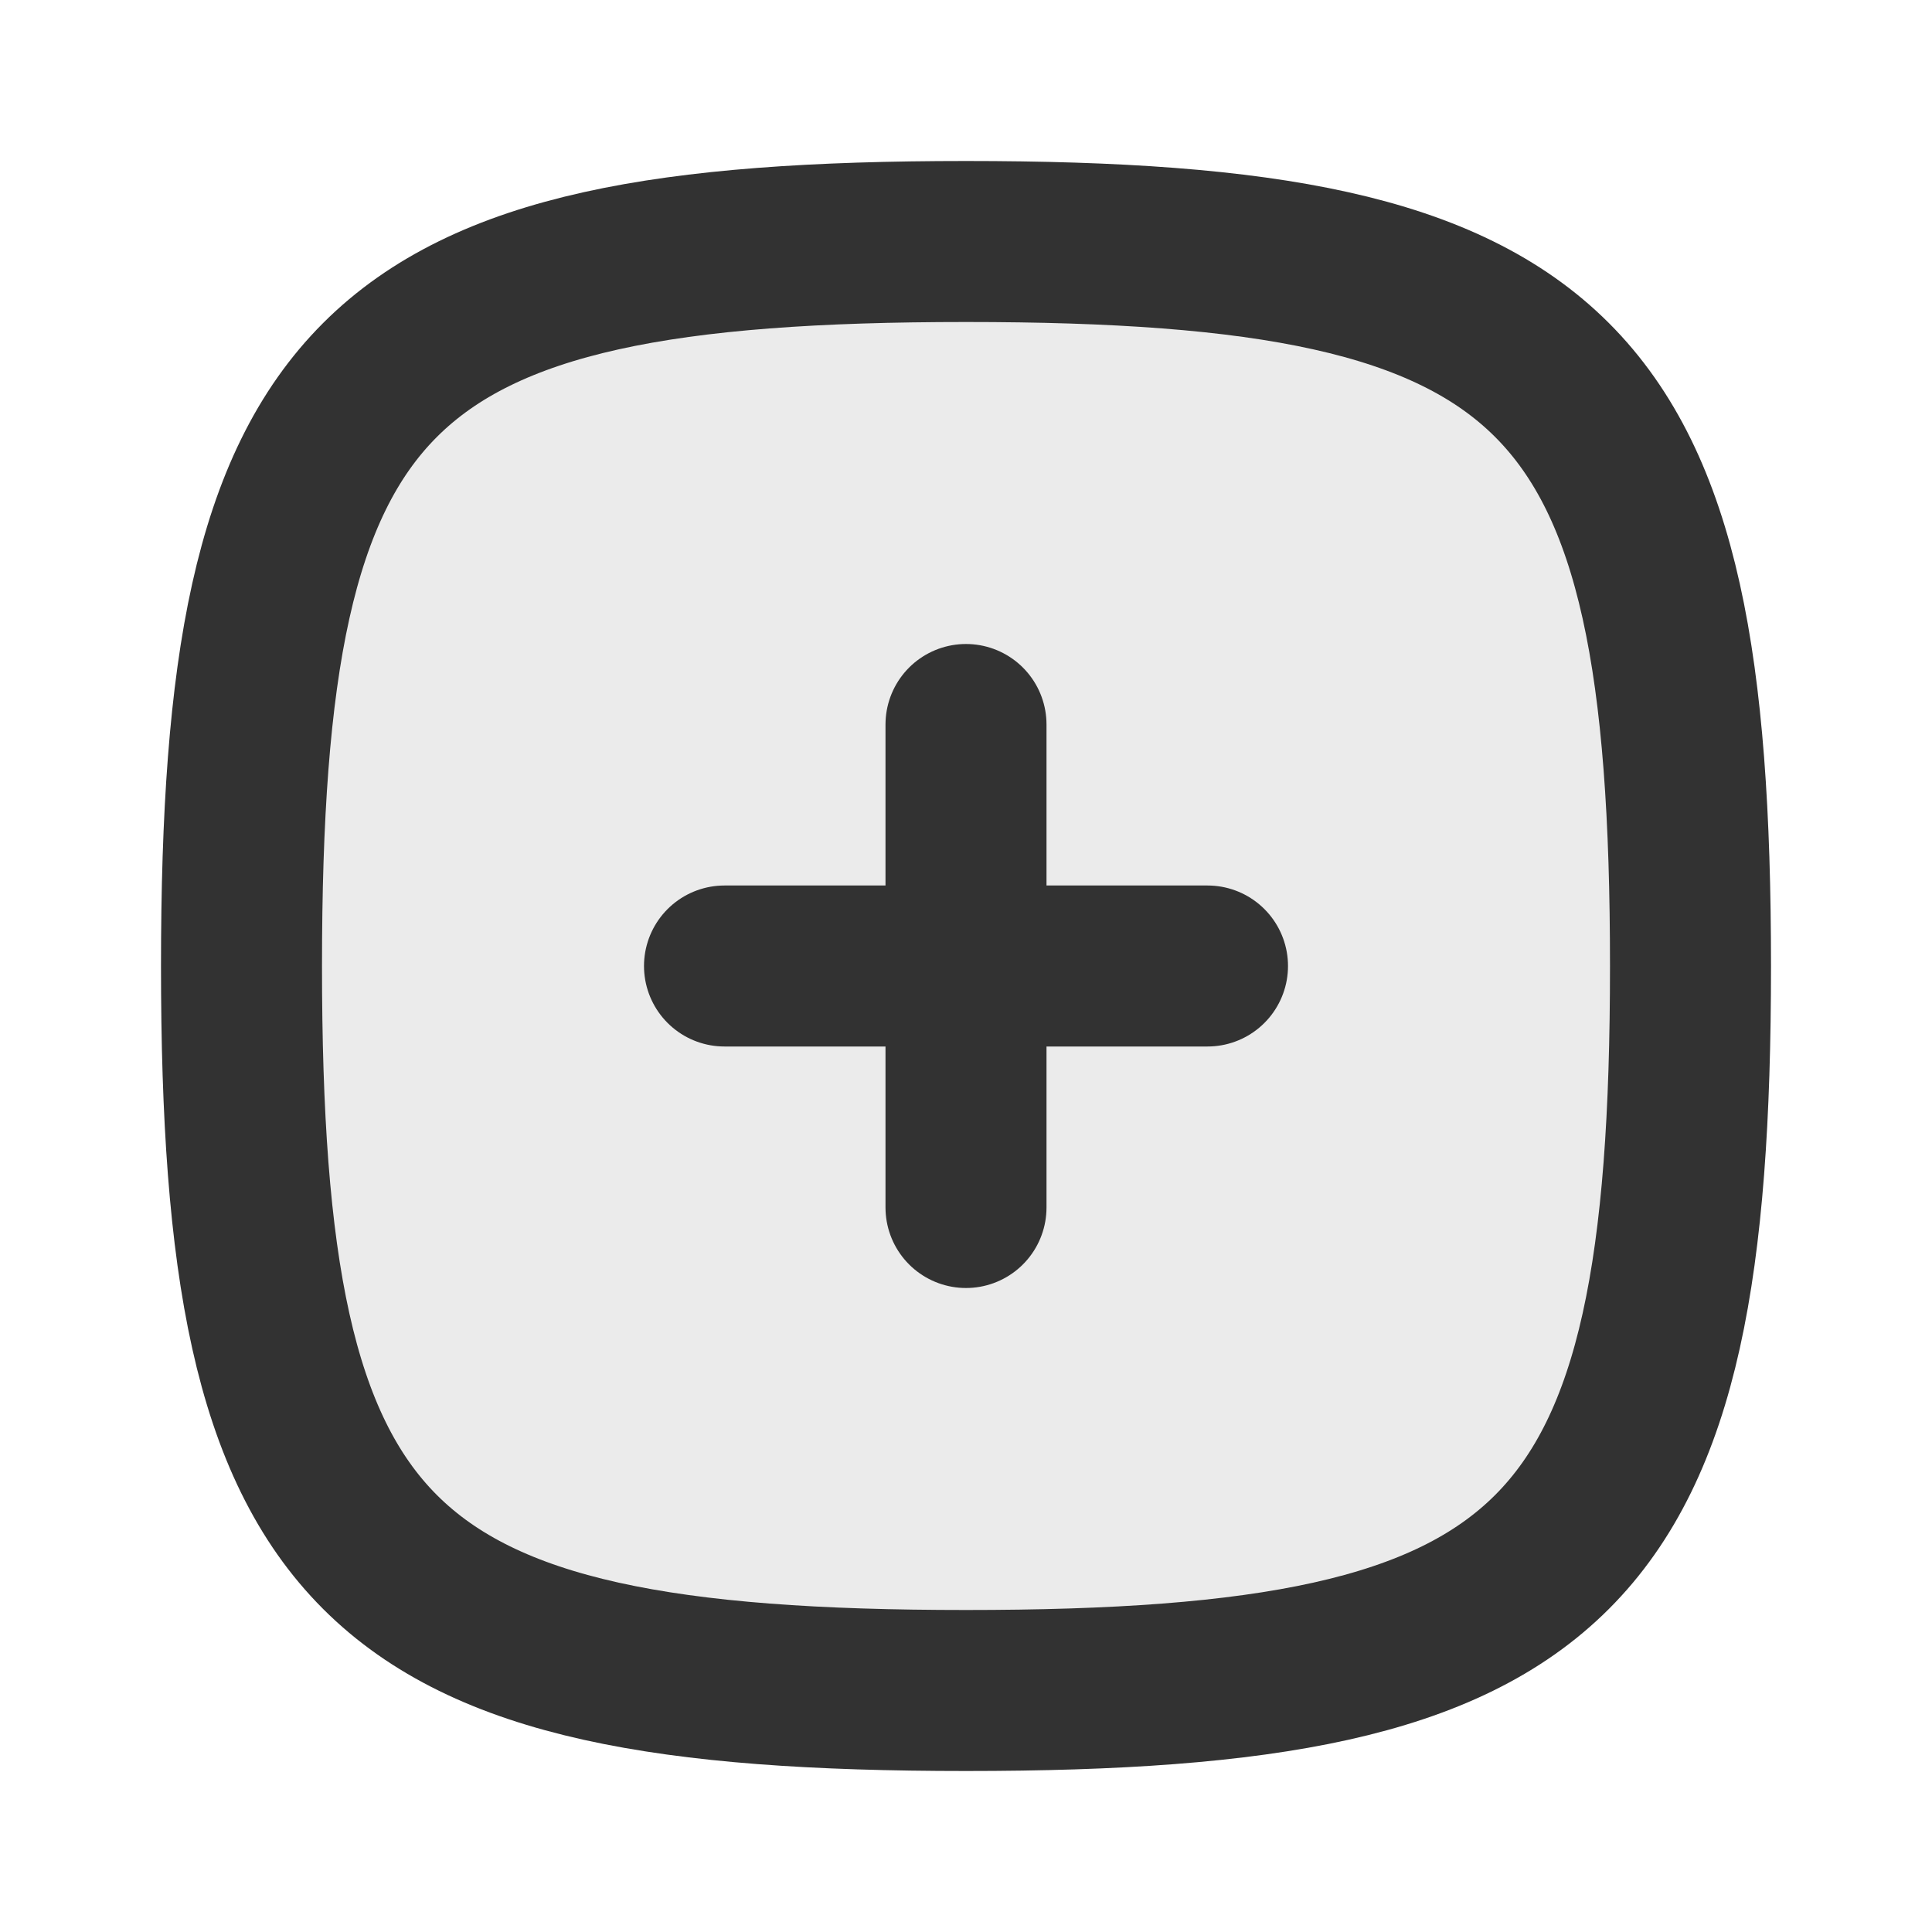
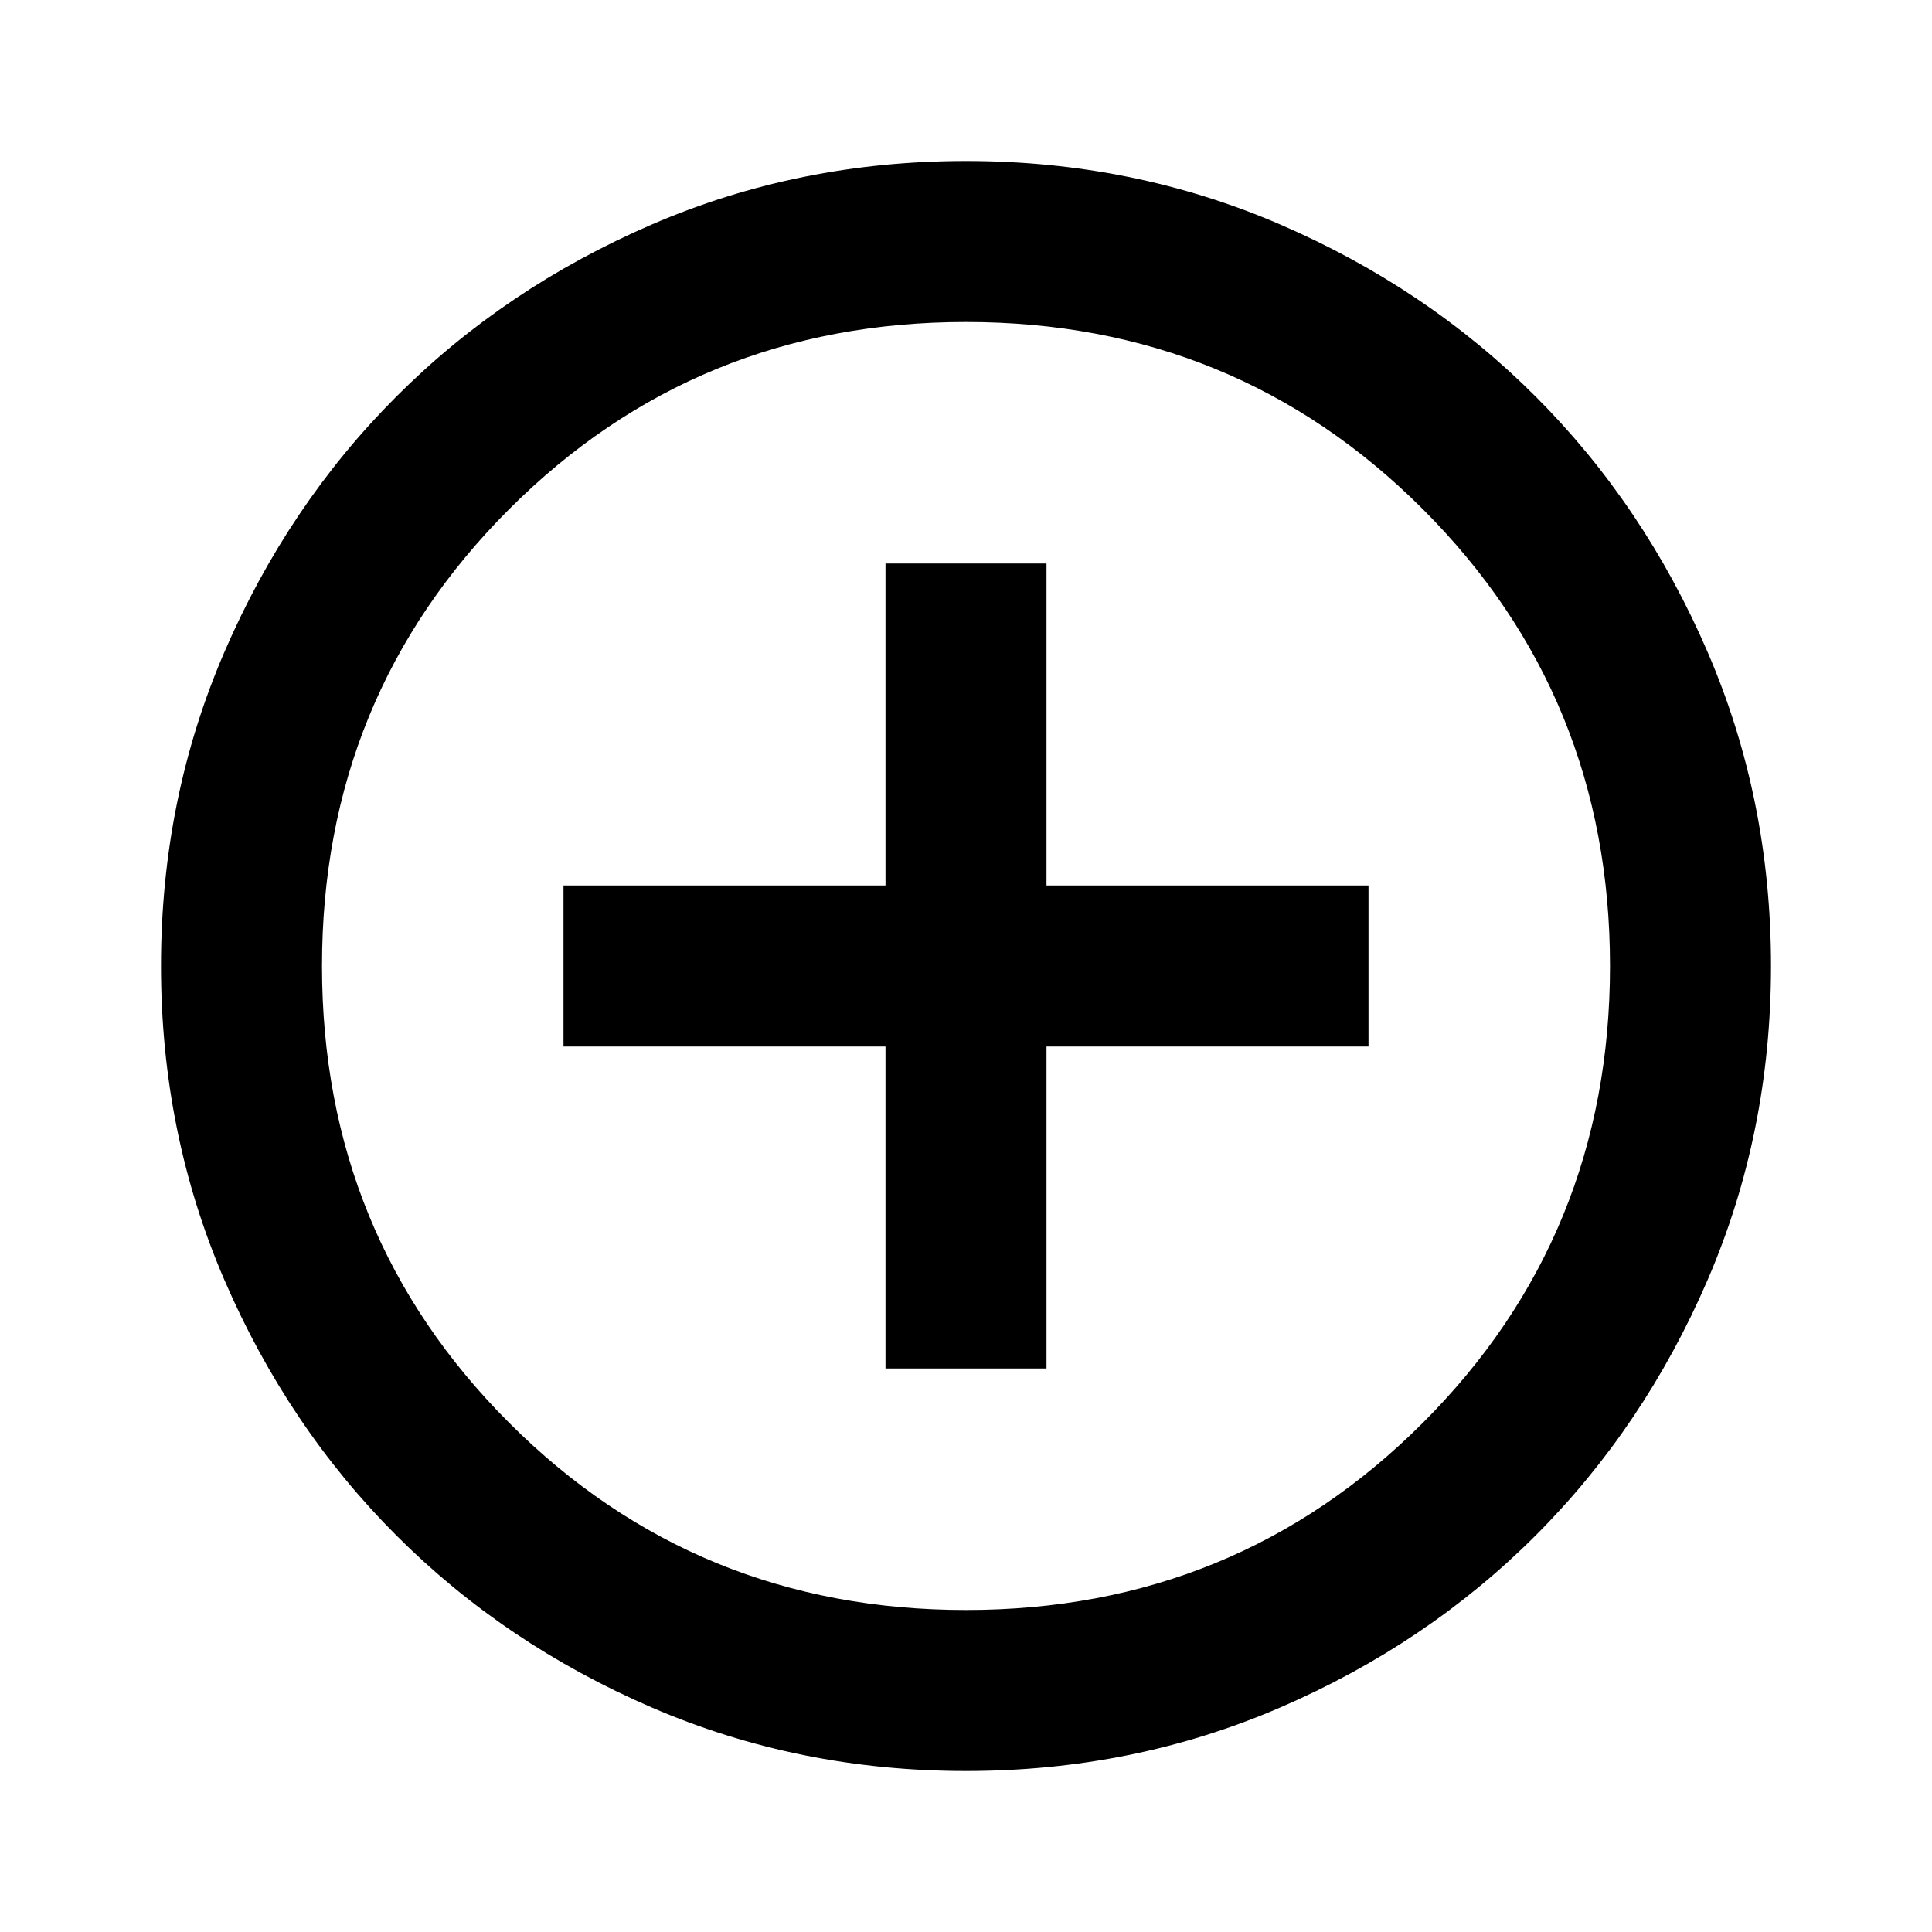
- <svg xmlns="http://www.w3.org/2000/svg" width="800px" height="800px" viewBox="0 0 24 24" fill="none">
-   <path opacity="0.1" d="M3 12C3 4.588 4.588 3 12 3C19.412 3 21 4.588 21 12C21 19.412 19.412 21 12 21C4.588 21 3 19.412 3 12Z" fill="#323232" />
-   <path d="M9 12H15" stroke="#323232" stroke-width="2" stroke-linecap="round" stroke-linejoin="round" />
-   <path d="M12 9L12 15" stroke="#323232" stroke-width="2" stroke-linecap="round" stroke-linejoin="round" />
-   <path d="M3 12C3 4.588 4.588 3 12 3C19.412 3 21 4.588 21 12C21 19.412 19.412 21 12 21C4.588 21 3 19.412 3 12Z" stroke="#323232" stroke-width="2" />
+ <svg xmlns="http://www.w3.org/2000/svg" height="24px" viewBox="0 -960 960 960" width="24px" fill="#000000">
+   <path d="M440-280h80v-160h160v-80H520v-160h-80v160H280v80h160v160Zm40 200q-83 0-156-31.5T197-197q-54-54-85.5-127T80-480q0-83 31.5-156T197-763q54-54 127-85.5T480-880q83 0 156 31.5T763-763q54 54 85.5 127T880-480q0 83-31.5 156T763-197q-54 54-127 85.5T480-80Zm0-80q134 0 227-93t93-227q0-134-93-227t-227-93q-134 0-227 93t-93 227q0 134 93 227t227 93Zm0-320Z" />
</svg>
